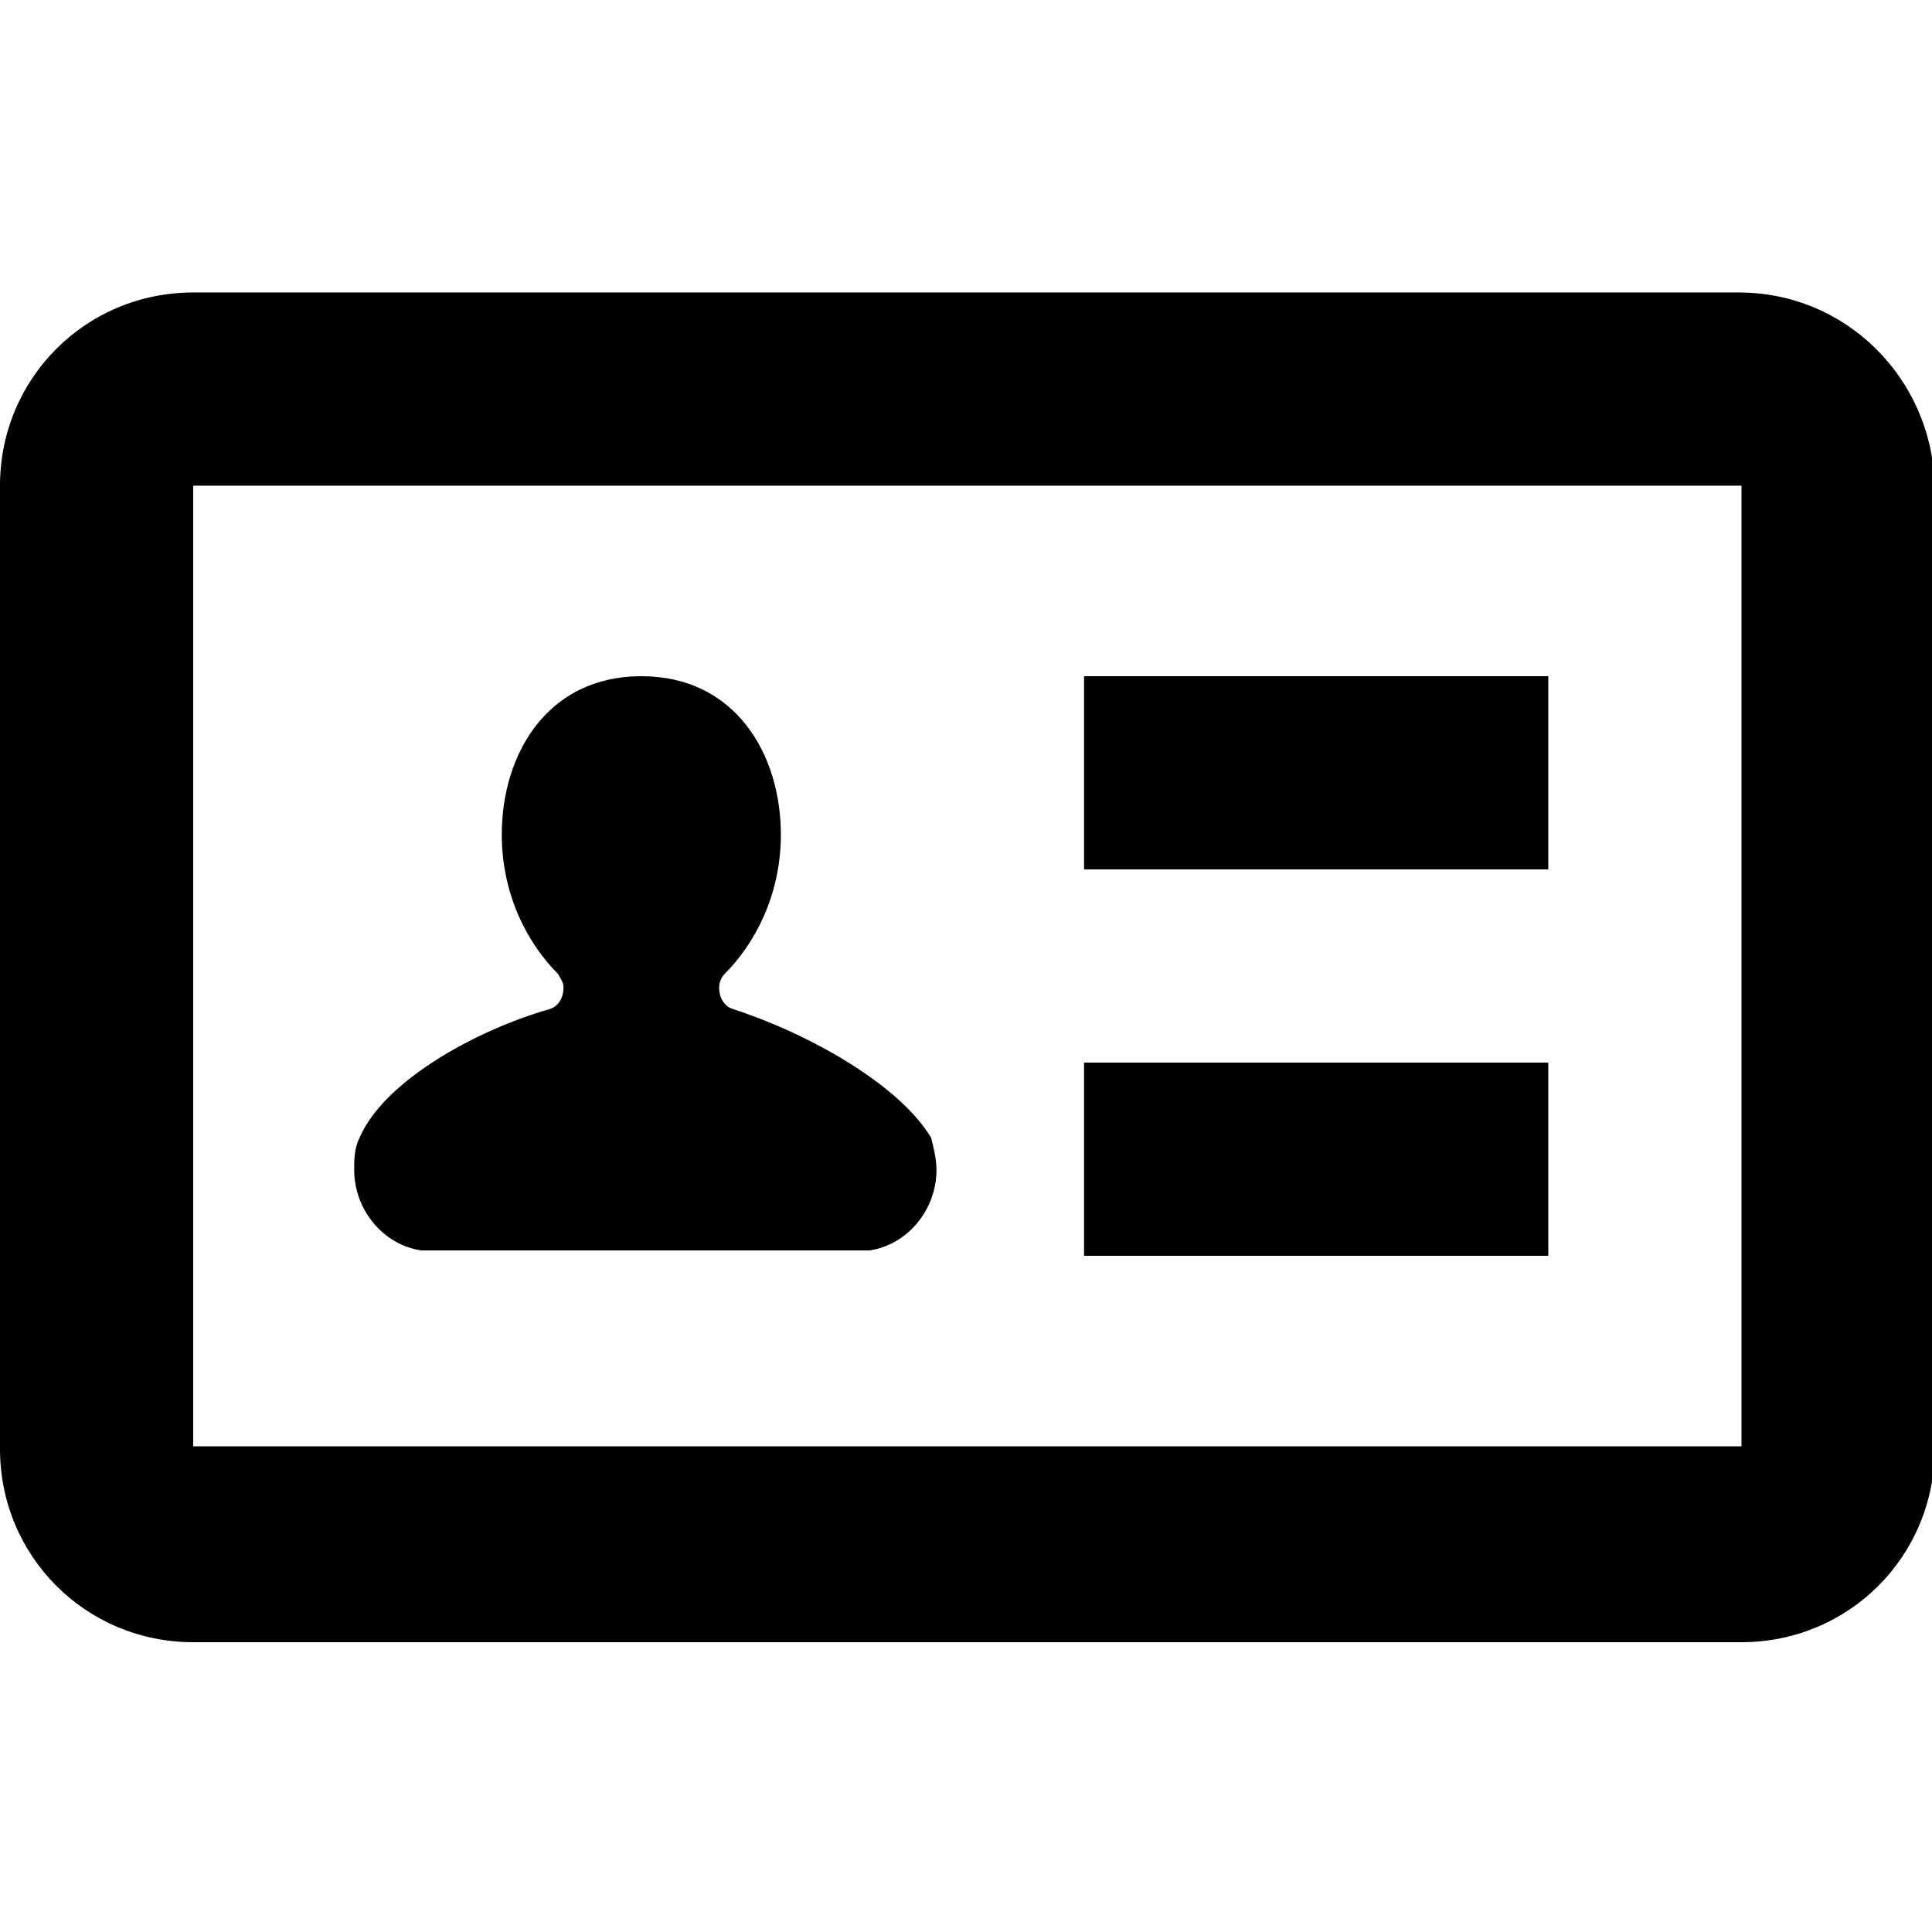
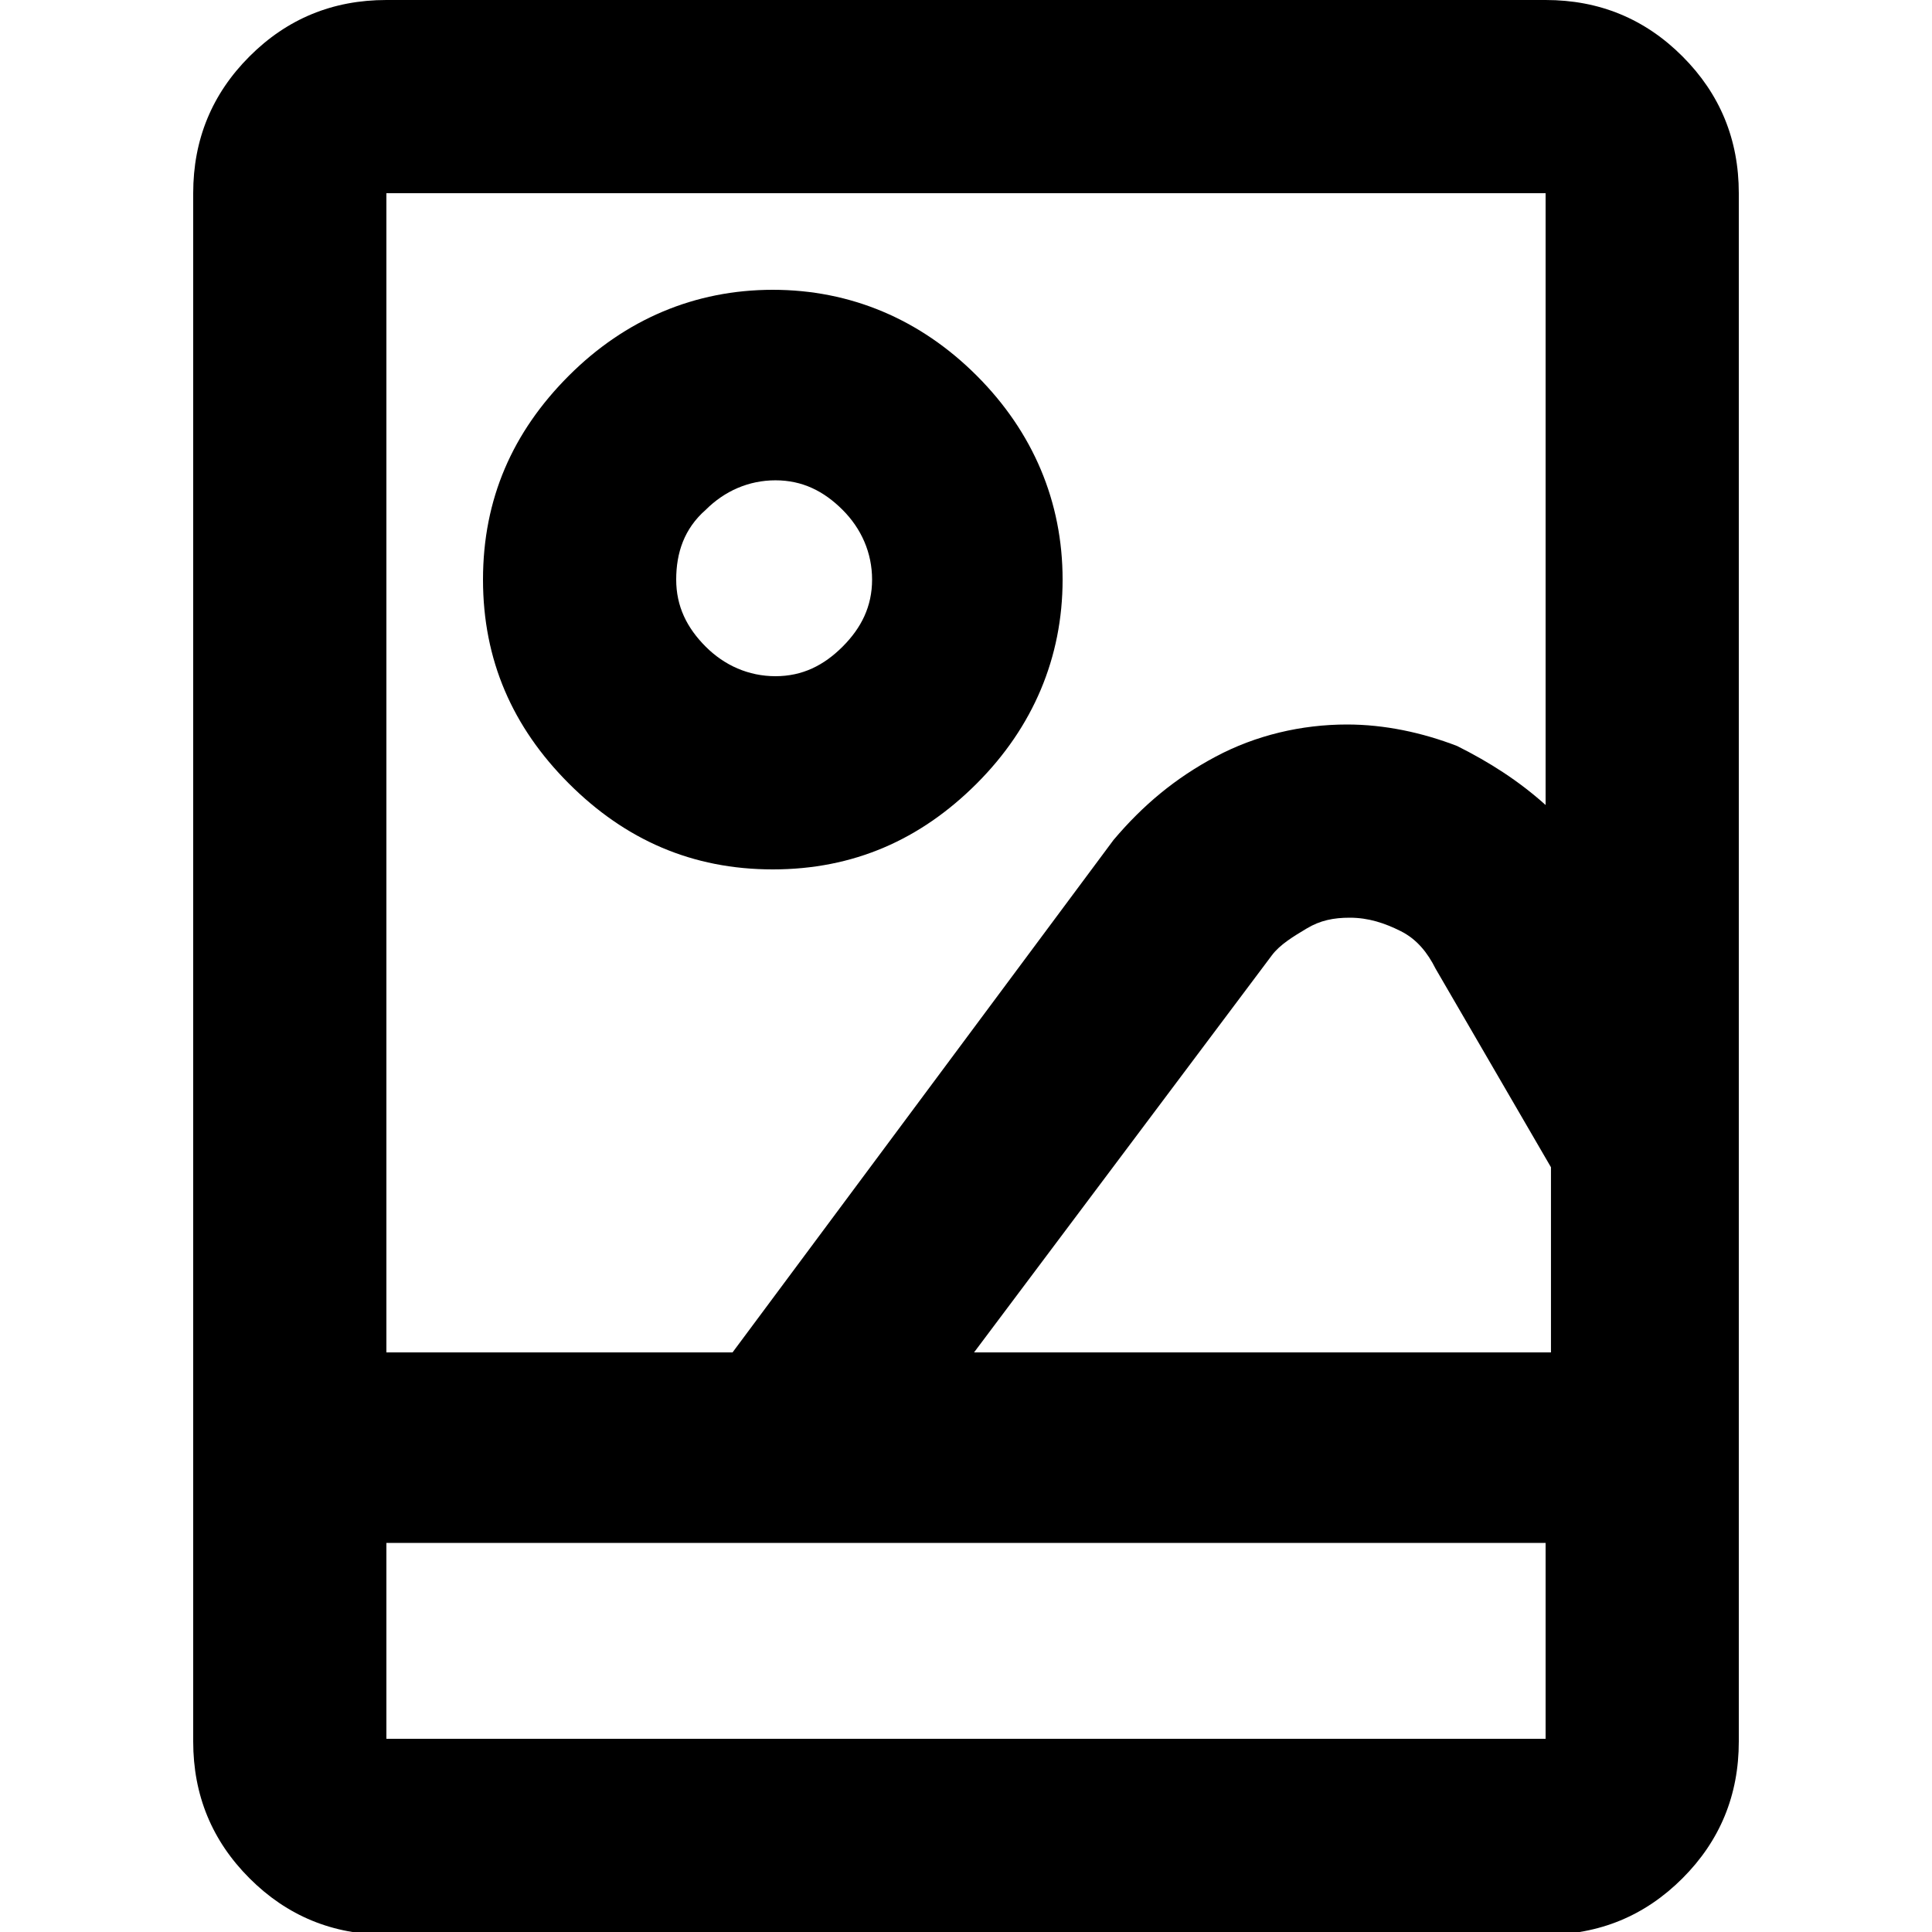
- <svg xmlns="http://www.w3.org/2000/svg" class="svg-icon" viewBox="0 0 72 72">
-   <path d="M64.8 10.9H7.2c-4 0-7.2 3.2-7.2 7.2V54c0 4 3.2 7.2 7.2 7.2h57.7c4 0 7.2-3.2 7.2-7.2V18.1c-.1-4-3.3-7.2-7.3-7.2zm0 43H7.2V18.1h57.7v35.8z" />
-   <path d="M40.4 25.2h17.3v7.2H40.4zm0 14.4h17.3v7.2H40.4zm-13.1-2c-.3-.1-.5-.4-.5-.8 0-.2.1-.4.2-.5 1.1-1.1 2.1-2.9 2.1-5.2 0-3-1.7-5.9-5.2-5.9s-5.2 2.9-5.2 5.9c0 2.3 1 4.1 2.1 5.2.1.2.2.3.2.5 0 .4-.2.7-.5.8-2.8.8-6.2 2.7-7.1 4.8-.2.4-.2.8-.2 1.2 0 1.5 1.1 2.8 2.5 3h16.7c1.4-.2 2.5-1.5 2.5-3 0-.4-.1-.8-.2-1.2-1.2-2-4.6-3.9-7.4-4.8z" />
+ <svg xmlns="http://www.w3.org/2000/svg" class="image -svg" width="72" height="72" viewBox="0 0 72 72">
+   <path d="M28.8 32.4c3 0 5.5-1.1 7.6-3.2s3.2-4.7 3.2-7.6-1.1-5.5-3.2-7.6-4.7-3.2-7.6-3.2-5.5 1.1-7.6 3.2-3.2 4.6-3.2 7.6 1.1 5.5 3.2 7.6 4.6 3.2 7.6 3.2zM26.3 19c.7-.7 1.6-1.1 2.6-1.1s1.8.4 2.5 1.1 1.1 1.6 1.1 2.6-.4 1.8-1.1 2.5-1.5 1.1-2.5 1.1-1.9-.4-2.6-1.1-1.1-1.5-1.1-2.5.3-1.9 1.1-2.6z" />
+   <path d="M62.7 2.1C61.3.7 59.6 0 57.6 0H14.4c-2 0-3.7.7-5.1 2.1S7.2 5.2 7.2 7.2v57.7c0 2 .7 3.7 2.1 5.1s3.1 2.1 5.1 2.1h43.2c2 0 3.7-.7 5.1-2.1s2.1-3.1 2.1-5.1V7.2c0-2-.7-3.7-2.1-5.1zm-5.1 62.7H14.4v-7.3h43.2zm0-14.4H36.3l11.1-14.8c.3-.4.8-.7 1.3-1s1-.4 1.6-.4c.7 0 1.3.2 1.9.5s1 .8 1.3 1.4l4.3 7.4v6.9zm0-20.4c-1-.9-2.1-1.6-3.3-2.2-1.3-.5-2.7-.8-4.1-.8-1.7 0-3.4.4-4.9 1.2s-2.7 1.8-3.8 3.1L27.3 50.4H14.4V7.2h43.2z" />
</svg>
